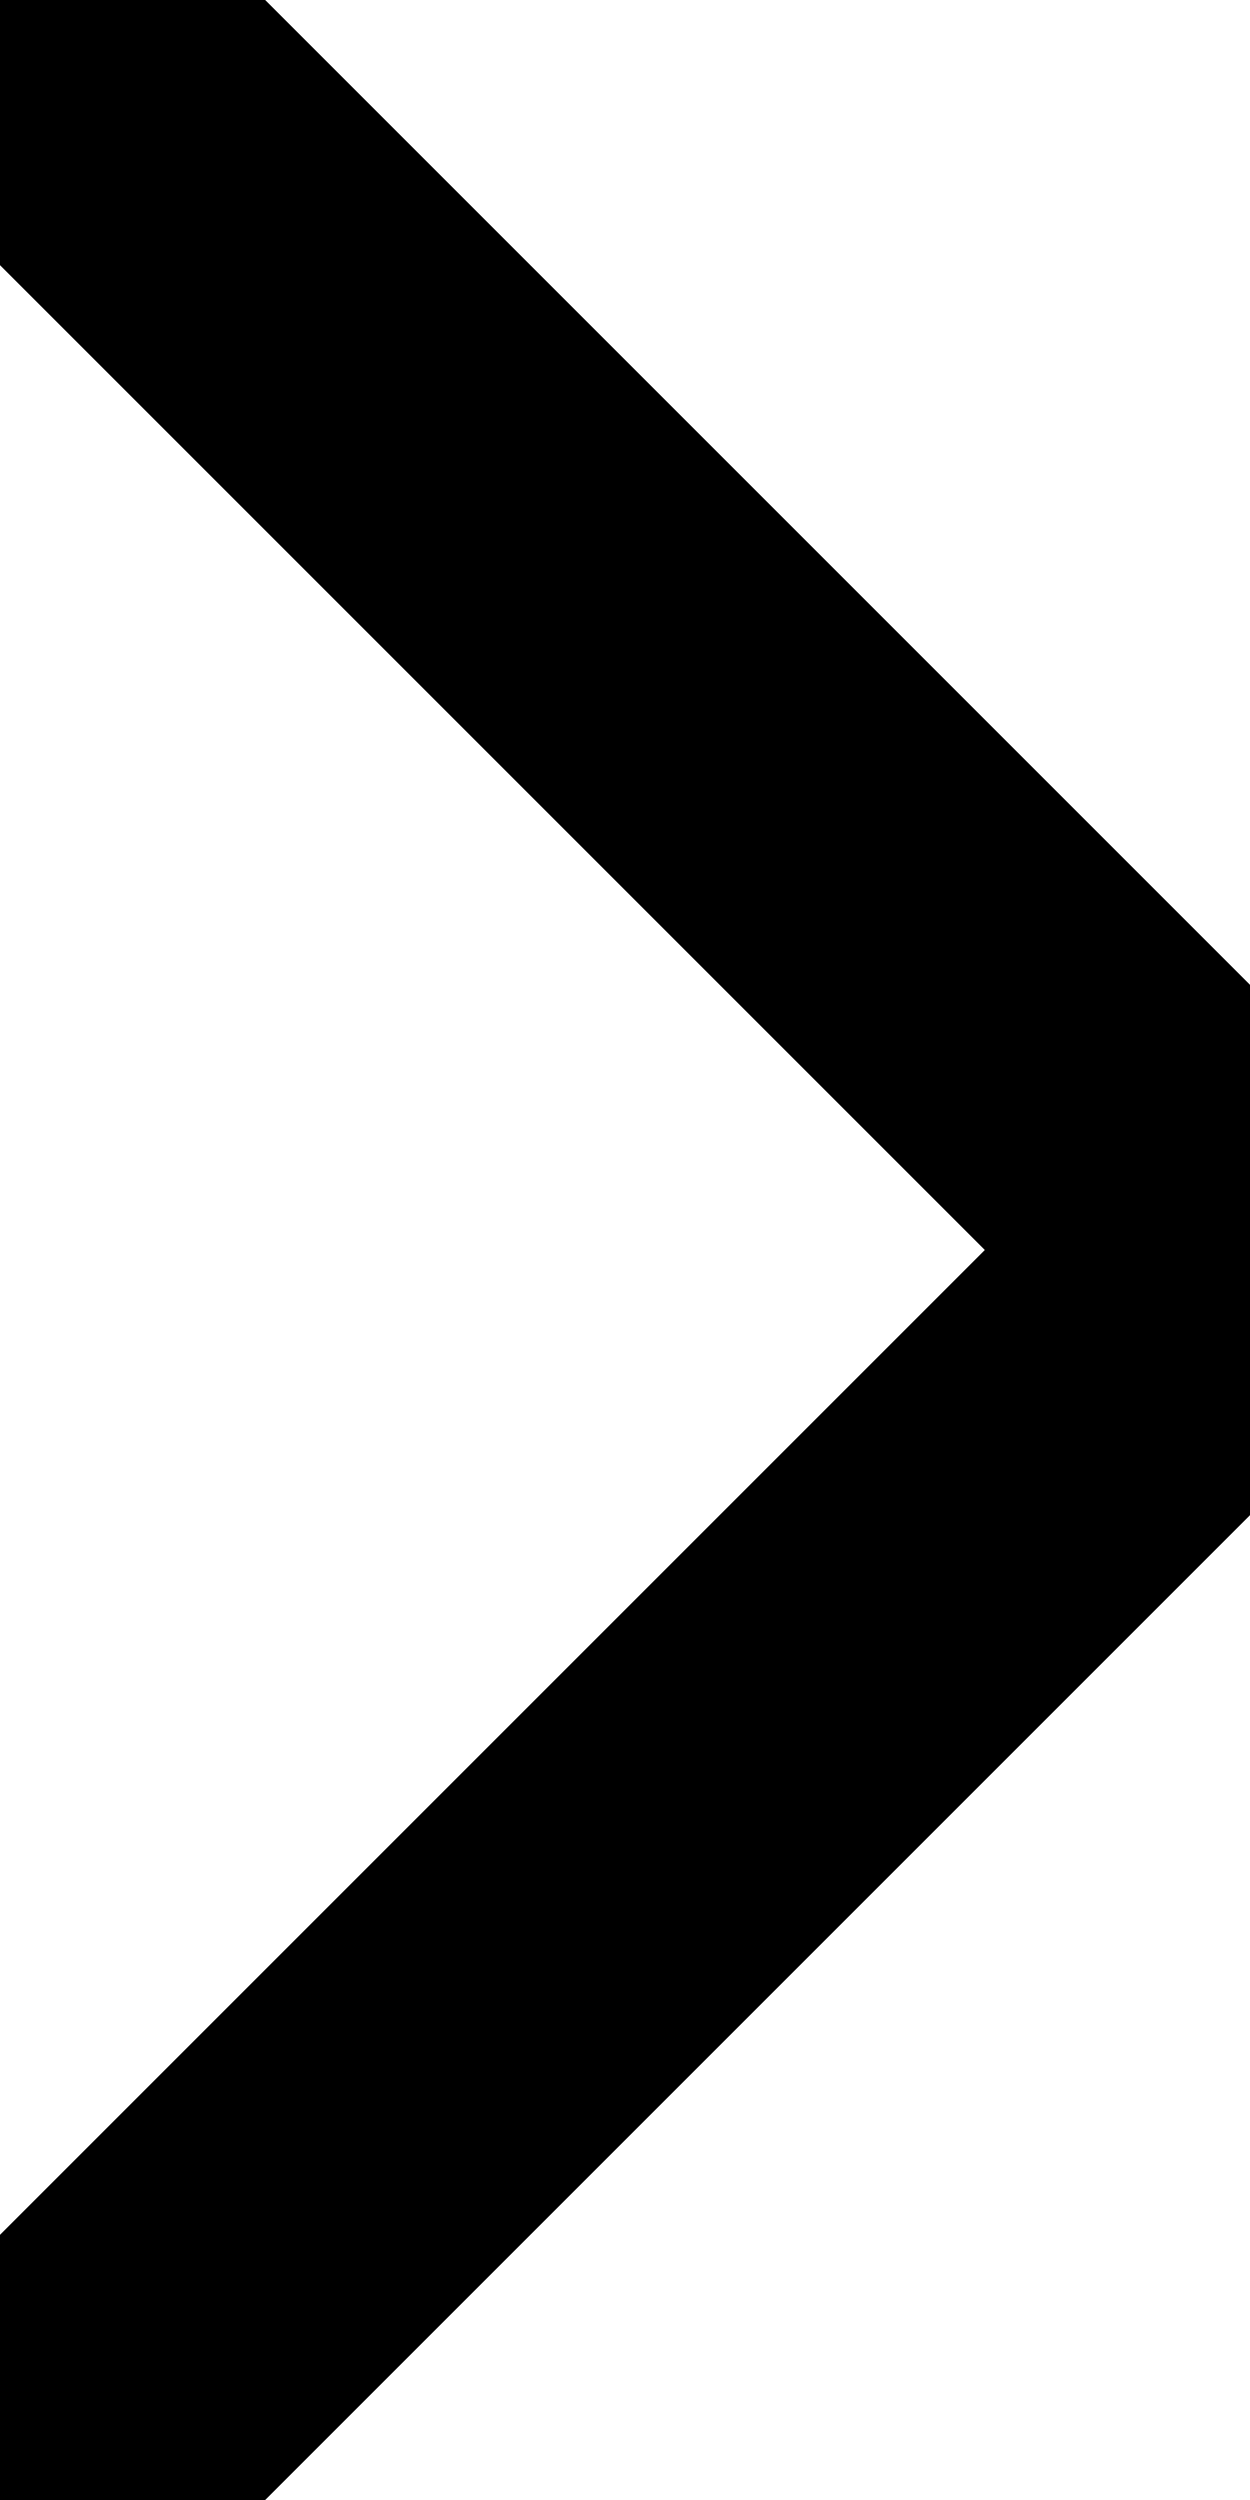
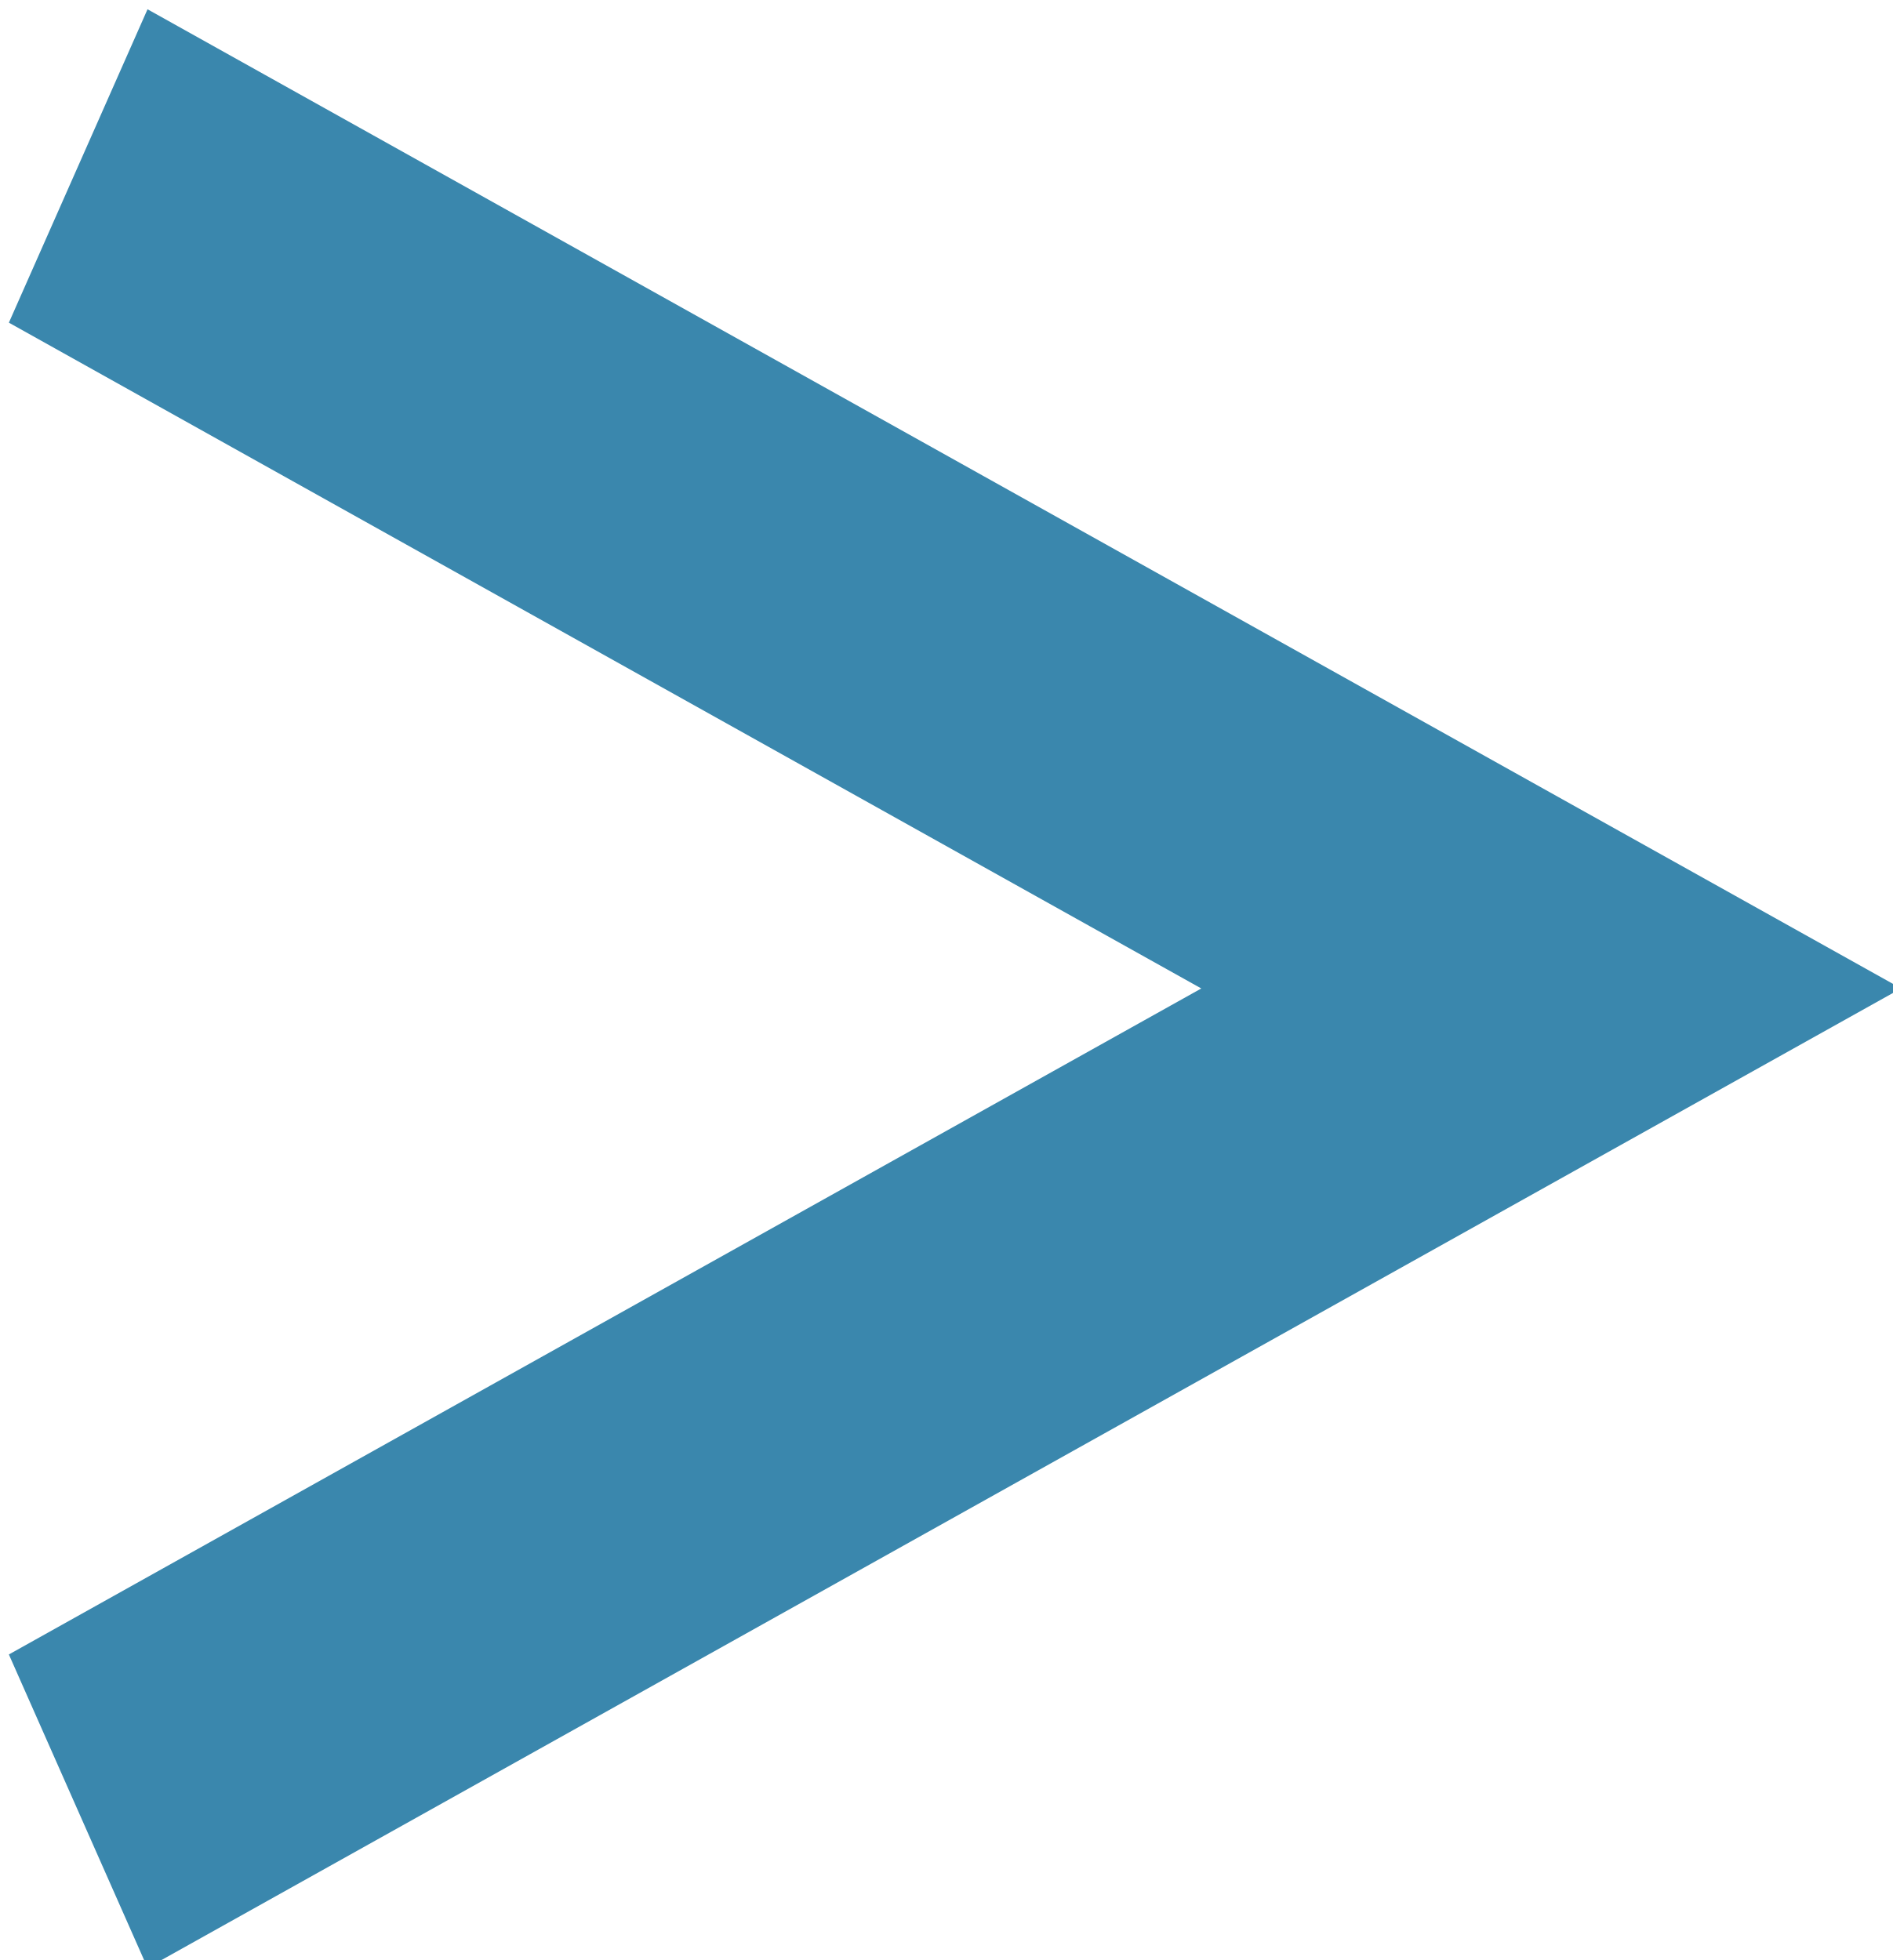
- <svg xmlns="http://www.w3.org/2000/svg" id="svg2" height="20" width="10" version="1.1">
-   <path fill="none" stroke="#000000" d="M0,0L10,10L0,20" stroke-width="3" style="-webkit-tap-highlight-color: rgba(0, 0, 0, 0);" />
+ <svg xmlns="http://www.w3.org/2000/svg" id="svg2" height="13" width="12.55" version="1.1">
+   <defs id="defs7" />
+   <g id="g4163" transform="matrix(-1.429489,0,0,-1.606343,27.82325,13.07933)" style="stroke:#000000;stroke-opacity:1">
+     <path id="path3-5" style="fill:none;stroke:#3a87ad;stroke-width:1.445;stroke-opacity:1" d="M 19.101,0.664 12.268,4.061 19.101,7.457" />
+   </g>
</svg>
